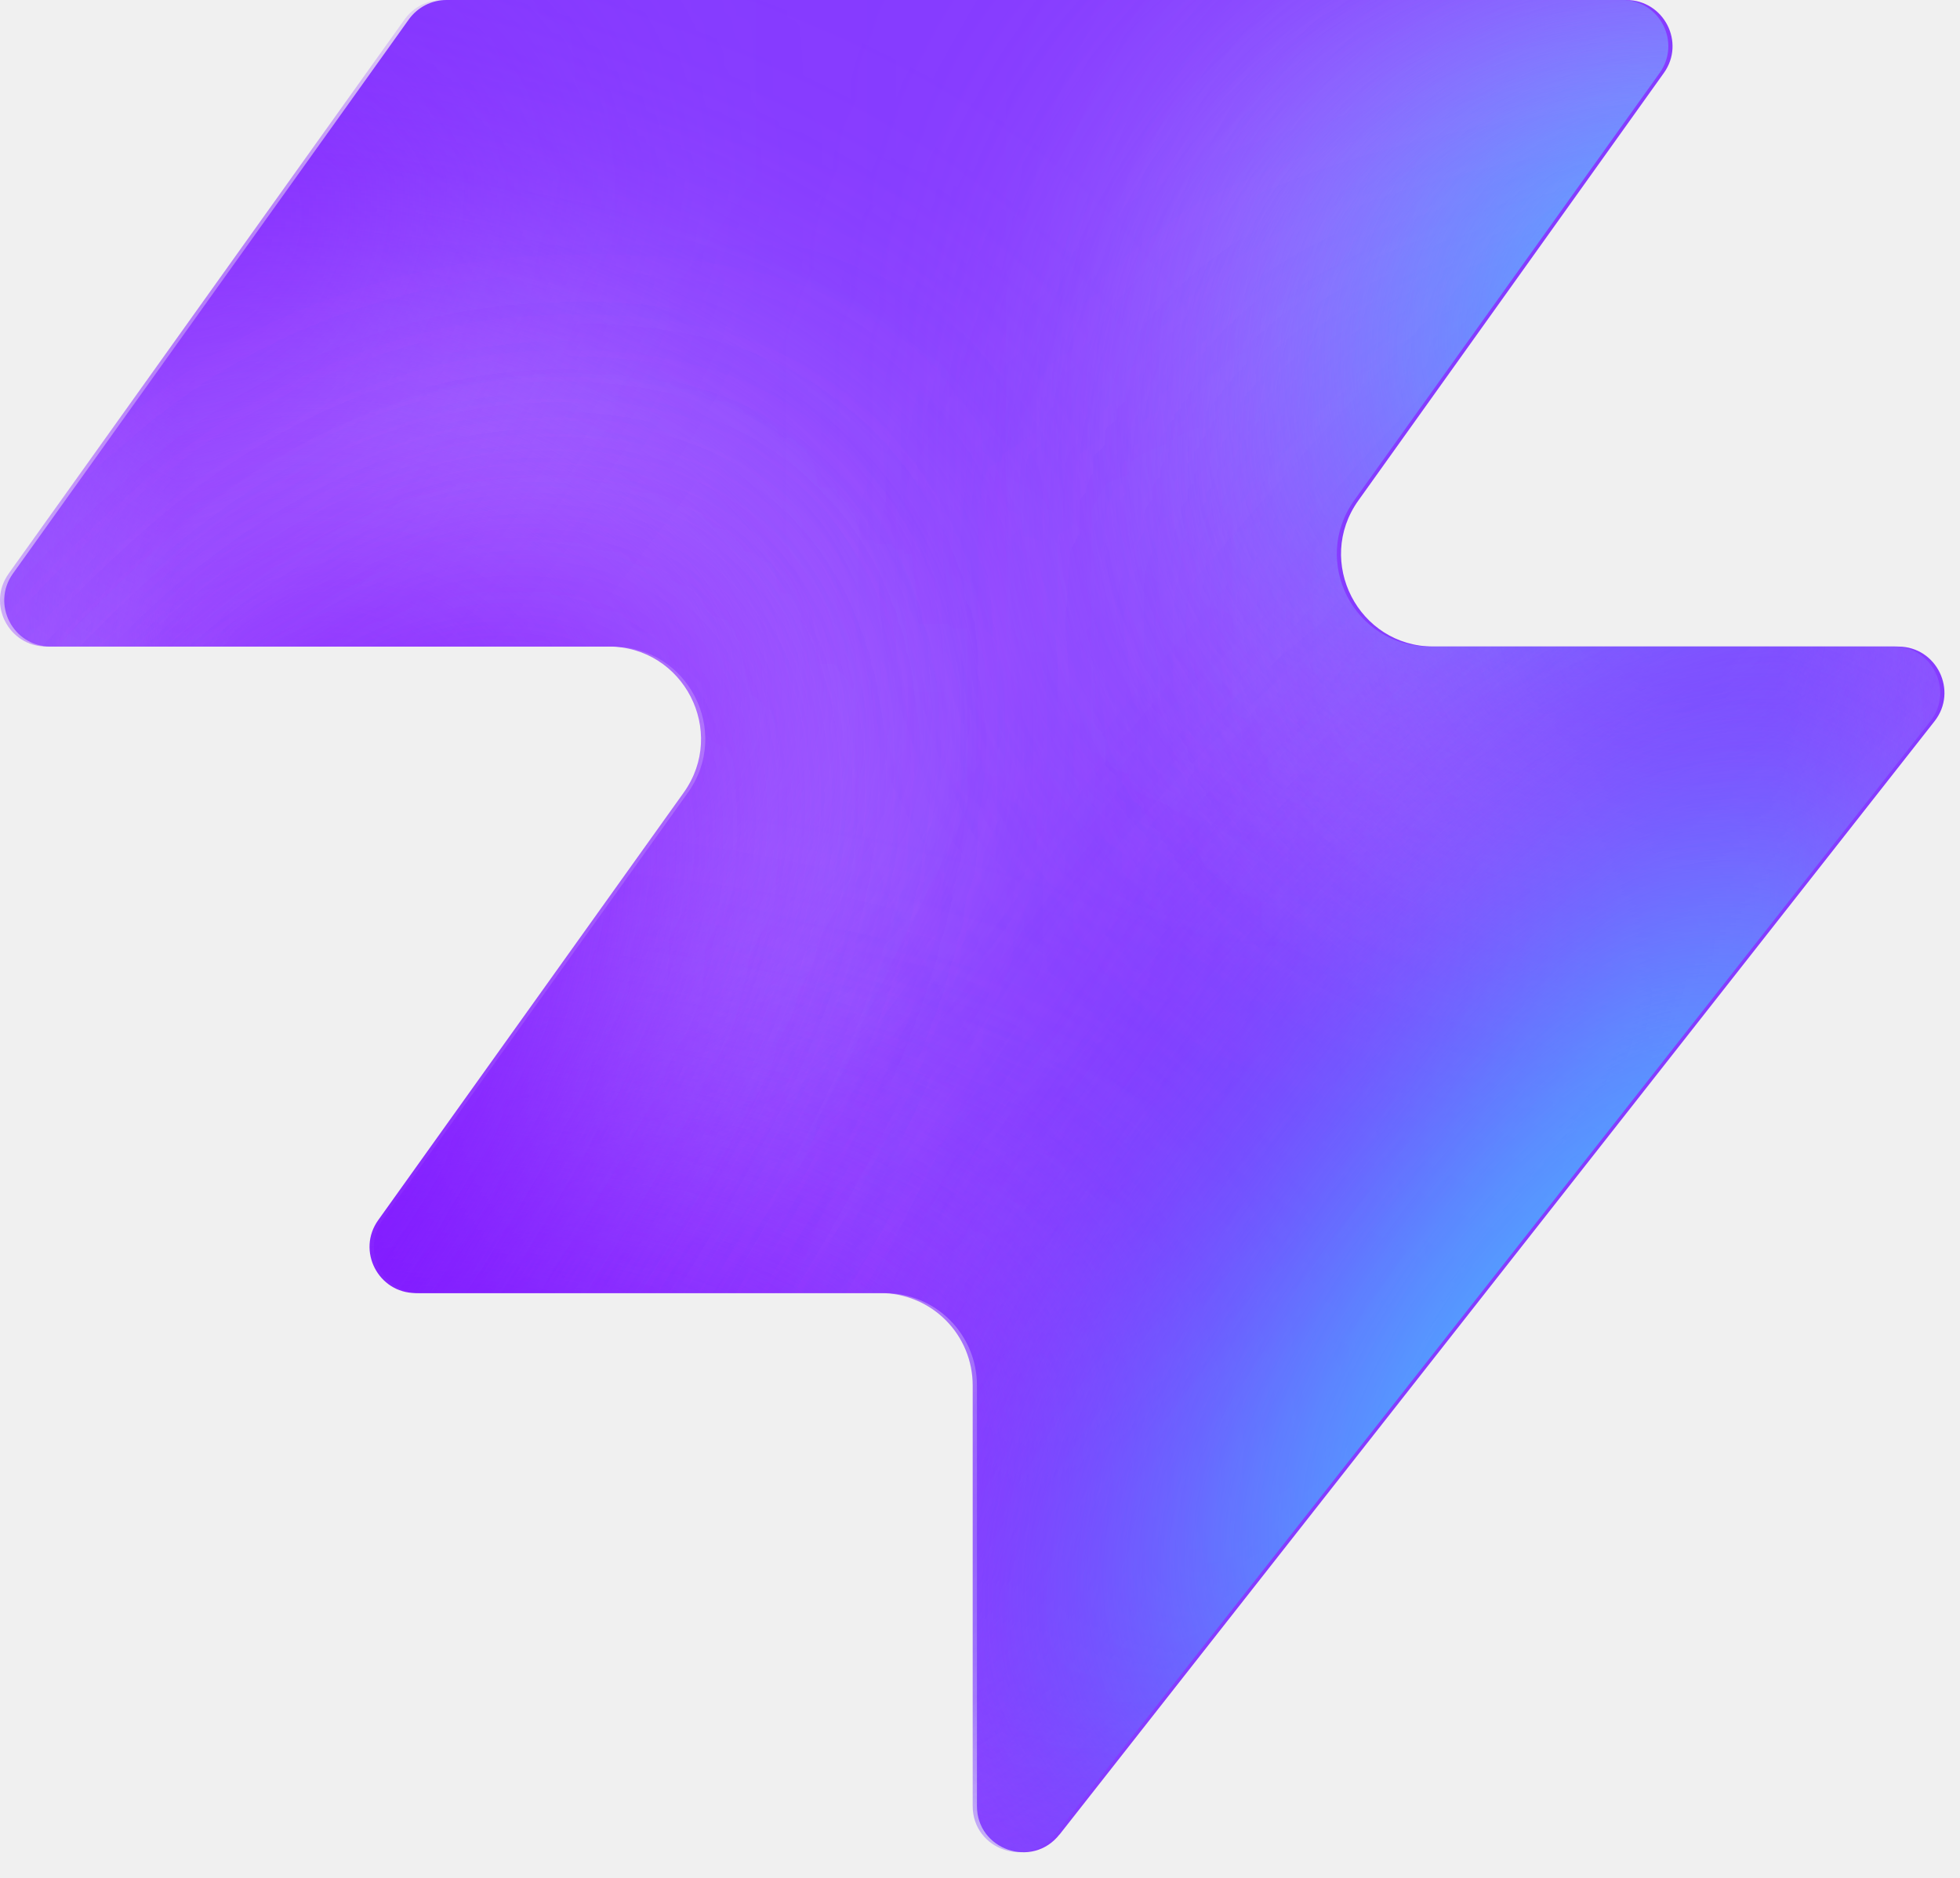
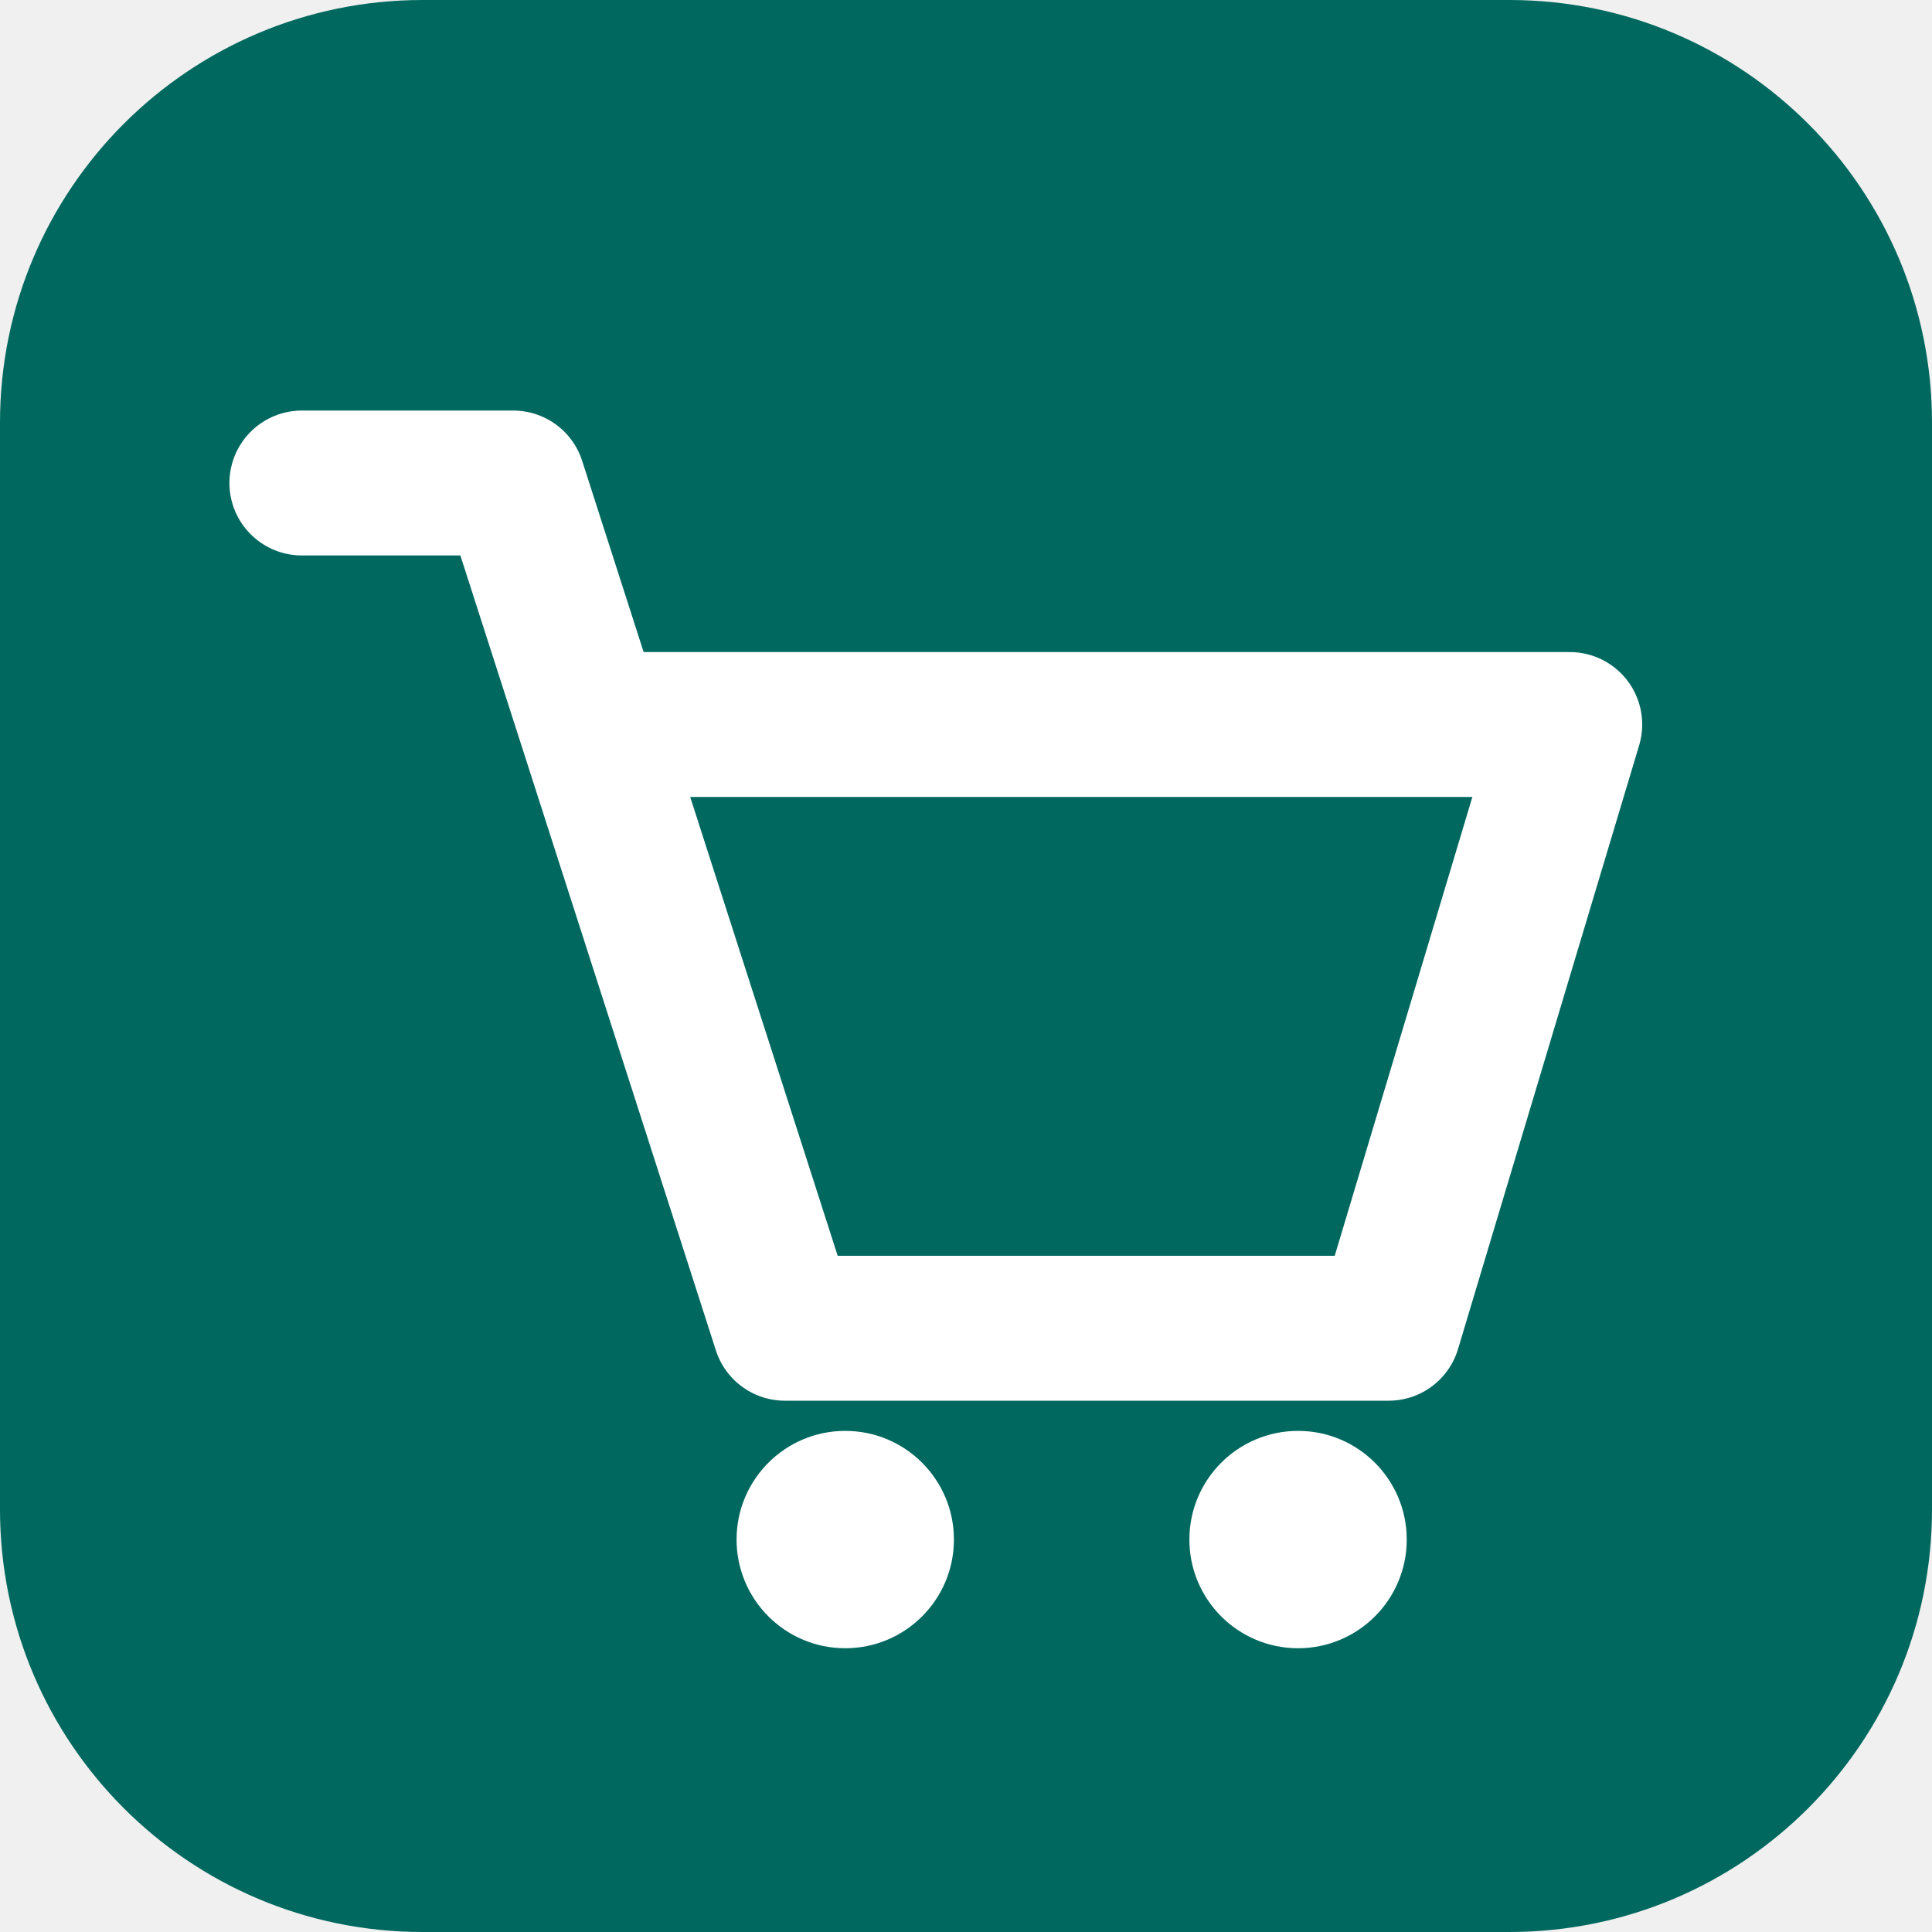
- <svg xmlns="http://www.w3.org/2000/svg" width="48" height="46" fill="none" viewBox="0 0 48 46">
-   <path fill="#863bff" d="M25.946 44.938c-.664.845-2.021.375-2.021-.698V33.937a2.26 2.26 0 0 0-2.262-2.262H10.287c-.92 0-1.456-1.04-.92-1.788l7.48-10.471c1.07-1.497 0-3.578-1.842-3.578H1.237c-.92 0-1.456-1.04-.92-1.788L10.013.474c.214-.297.556-.474.92-.474h28.894c.92 0 1.456 1.04.92 1.788l-7.48 10.471c-1.07 1.498 0 3.579 1.842 3.579h11.377c.943 0 1.473 1.088.89 1.83L25.947 44.94z" style="fill:#863bff;fill:color(display-p3 .525 .23 1);fill-opacity:1" />
-   <mask id="a" width="48" height="46" x="0" y="0" maskUnits="userSpaceOnUse" style="mask-type:alpha">
-     <path fill="#000" d="M25.842 44.938c-.664.844-2.021.375-2.021-.698V33.937a2.26 2.26 0 0 0-2.262-2.262H10.183c-.92 0-1.456-1.04-.92-1.788l7.48-10.471c1.07-1.498 0-3.579-1.842-3.579H1.133c-.92 0-1.456-1.04-.92-1.787L9.91.473c.214-.297.556-.474.92-.474h28.894c.92 0 1.456 1.04.92 1.788l-7.48 10.471c-1.07 1.498 0 3.578 1.842 3.578h11.377c.943 0 1.473 1.088.89 1.832L25.843 44.94z" style="fill:#000;fill-opacity:1" />
-   </mask>
-   <g mask="url(#a)">
-     <g filter="url(#b)">
-       <ellipse cx="5.508" cy="14.704" fill="#ede6ff" rx="5.508" ry="14.704" style="fill:#ede6ff;fill:color(display-p3 .927 .903 1);fill-opacity:1" transform="matrix(.00324 1 1 -.00324 -4.47 31.516)" />
-     </g>
-     <g filter="url(#c)">
-       <ellipse cx="10.399" cy="29.851" fill="#ede6ff" rx="10.399" ry="29.851" style="fill:#ede6ff;fill:color(display-p3 .927 .903 1);fill-opacity:1" transform="matrix(.00324 1 1 -.00324 -39.328 7.883)" />
-     </g>
-     <g filter="url(#d)">
-       <ellipse cx="5.508" cy="30.487" fill="#7e14ff" rx="5.508" ry="30.487" style="fill:#7e14ff;fill:color(display-p3 .492 .077 1);fill-opacity:1" transform="rotate(89.814 -25.913 -14.639)scale(1 -1)" />
-     </g>
-     <g filter="url(#e)">
-       <ellipse cx="5.508" cy="30.599" fill="#7e14ff" rx="5.508" ry="30.599" style="fill:#7e14ff;fill:color(display-p3 .492 .077 1);fill-opacity:1" transform="rotate(89.814 -32.644 -3.334)scale(1 -1)" />
-     </g>
-     <g filter="url(#f)">
-       <ellipse cx="5.508" cy="30.599" fill="#7e14ff" rx="5.508" ry="30.599" style="fill:#7e14ff;fill:color(display-p3 .492 .077 1);fill-opacity:1" transform="matrix(.00324 1 1 -.00324 -34.34 30.47)" />
-     </g>
-     <g filter="url(#g)">
-       <ellipse cx="14.072" cy="22.078" fill="#ede6ff" rx="14.072" ry="22.078" style="fill:#ede6ff;fill:color(display-p3 .927 .903 1);fill-opacity:1" transform="rotate(93.35 24.506 48.493)scale(-1 1)" />
-     </g>
-     <g filter="url(#h)">
-       <ellipse cx="3.47" cy="21.501" fill="#7e14ff" rx="3.47" ry="21.501" style="fill:#7e14ff;fill:color(display-p3 .492 .077 1);fill-opacity:1" transform="rotate(89.009 28.708 47.59)scale(-1 1)" />
-     </g>
-     <g filter="url(#i)">
-       <ellipse cx="3.47" cy="21.501" fill="#7e14ff" rx="3.47" ry="21.501" style="fill:#7e14ff;fill:color(display-p3 .492 .077 1);fill-opacity:1" transform="rotate(89.009 28.708 47.59)scale(-1 1)" />
-     </g>
-     <g filter="url(#j)">
-       <ellipse cx=".387" cy="8.972" fill="#7e14ff" rx="4.407" ry="29.108" style="fill:#7e14ff;fill:color(display-p3 .492 .077 1);fill-opacity:1" transform="rotate(39.51 .387 8.972)" />
-     </g>
-     <g filter="url(#k)">
-       <ellipse cx="47.523" cy="-6.092" fill="#7e14ff" rx="4.407" ry="29.108" style="fill:#7e14ff;fill:color(display-p3 .492 .077 1);fill-opacity:1" transform="rotate(37.892 47.523 -6.092)" />
-     </g>
-     <g filter="url(#l)">
-       <ellipse cx="41.412" cy="6.333" fill="#47bfff" rx="5.971" ry="9.665" style="fill:#47bfff;fill:color(display-p3 .28 .748 1);fill-opacity:1" transform="rotate(37.892 41.412 6.333)" />
-     </g>
-     <g filter="url(#m)">
-       <ellipse cx="-1.879" cy="38.332" fill="#7e14ff" rx="4.407" ry="29.108" style="fill:#7e14ff;fill:color(display-p3 .492 .077 1);fill-opacity:1" transform="rotate(37.892 -1.88 38.332)" />
-     </g>
-     <g filter="url(#n)">
-       <ellipse cx="-1.879" cy="38.332" fill="#7e14ff" rx="4.407" ry="29.108" style="fill:#7e14ff;fill:color(display-p3 .492 .077 1);fill-opacity:1" transform="rotate(37.892 -1.88 38.332)" />
-     </g>
-     <g filter="url(#o)">
-       <ellipse cx="35.651" cy="29.907" fill="#7e14ff" rx="4.407" ry="29.108" style="fill:#7e14ff;fill:color(display-p3 .492 .077 1);fill-opacity:1" transform="rotate(37.892 35.651 29.907)" />
-     </g>
-     <g filter="url(#p)">
-       <ellipse cx="38.418" cy="32.4" fill="#47bfff" rx="5.971" ry="15.297" style="fill:#47bfff;fill:color(display-p3 .28 .748 1);fill-opacity:1" transform="rotate(37.892 38.418 32.4)" />
-     </g>
-   </g>
-   <defs>
-     <filter id="b" width="60.045" height="41.654" x="-19.77" y="16.149" color-interpolation-filters="sRGB" filterUnits="userSpaceOnUse">
-       <feFlood flood-opacity="0" result="BackgroundImageFix" />
-       <feBlend in="SourceGraphic" in2="BackgroundImageFix" result="shape" />
-       <feGaussianBlur result="effect1_foregroundBlur_2002_17158" stdDeviation="7.659" />
-     </filter>
-     <filter id="c" width="90.34" height="51.437" x="-54.613" y="-7.533" color-interpolation-filters="sRGB" filterUnits="userSpaceOnUse">
-       <feFlood flood-opacity="0" result="BackgroundImageFix" />
-       <feBlend in="SourceGraphic" in2="BackgroundImageFix" result="shape" />
-       <feGaussianBlur result="effect1_foregroundBlur_2002_17158" stdDeviation="7.659" />
-     </filter>
-     <filter id="d" width="79.355" height="29.4" x="-49.64" y="2.03" color-interpolation-filters="sRGB" filterUnits="userSpaceOnUse">
-       <feFlood flood-opacity="0" result="BackgroundImageFix" />
-       <feBlend in="SourceGraphic" in2="BackgroundImageFix" result="shape" />
-       <feGaussianBlur result="effect1_foregroundBlur_2002_17158" stdDeviation="4.596" />
-     </filter>
-     <filter id="e" width="79.579" height="29.4" x="-45.045" y="20.029" color-interpolation-filters="sRGB" filterUnits="userSpaceOnUse">
-       <feFlood flood-opacity="0" result="BackgroundImageFix" />
-       <feBlend in="SourceGraphic" in2="BackgroundImageFix" result="shape" />
-       <feGaussianBlur result="effect1_foregroundBlur_2002_17158" stdDeviation="4.596" />
-     </filter>
-     <filter id="f" width="79.579" height="29.4" x="-43.513" y="21.178" color-interpolation-filters="sRGB" filterUnits="userSpaceOnUse">
-       <feFlood flood-opacity="0" result="BackgroundImageFix" />
-       <feBlend in="SourceGraphic" in2="BackgroundImageFix" result="shape" />
-       <feGaussianBlur result="effect1_foregroundBlur_2002_17158" stdDeviation="4.596" />
-     </filter>
-     <filter id="g" width="74.749" height="58.852" x="15.756" y="-17.901" color-interpolation-filters="sRGB" filterUnits="userSpaceOnUse">
-       <feFlood flood-opacity="0" result="BackgroundImageFix" />
-       <feBlend in="SourceGraphic" in2="BackgroundImageFix" result="shape" />
-       <feGaussianBlur result="effect1_foregroundBlur_2002_17158" stdDeviation="7.659" />
-     </filter>
-     <filter id="h" width="61.377" height="25.362" x="23.548" y="2.284" color-interpolation-filters="sRGB" filterUnits="userSpaceOnUse">
-       <feFlood flood-opacity="0" result="BackgroundImageFix" />
-       <feBlend in="SourceGraphic" in2="BackgroundImageFix" result="shape" />
-       <feGaussianBlur result="effect1_foregroundBlur_2002_17158" stdDeviation="4.596" />
-     </filter>
-     <filter id="i" width="61.377" height="25.362" x="23.548" y="2.284" color-interpolation-filters="sRGB" filterUnits="userSpaceOnUse">
-       <feFlood flood-opacity="0" result="BackgroundImageFix" />
-       <feBlend in="SourceGraphic" in2="BackgroundImageFix" result="shape" />
-       <feGaussianBlur result="effect1_foregroundBlur_2002_17158" stdDeviation="4.596" />
-     </filter>
-     <filter id="j" width="56.045" height="63.649" x="-27.636" y="-22.853" color-interpolation-filters="sRGB" filterUnits="userSpaceOnUse">
-       <feFlood flood-opacity="0" result="BackgroundImageFix" />
-       <feBlend in="SourceGraphic" in2="BackgroundImageFix" result="shape" />
-       <feGaussianBlur result="effect1_foregroundBlur_2002_17158" stdDeviation="4.596" />
-     </filter>
-     <filter id="k" width="54.814" height="64.646" x="20.116" y="-38.415" color-interpolation-filters="sRGB" filterUnits="userSpaceOnUse">
-       <feFlood flood-opacity="0" result="BackgroundImageFix" />
-       <feBlend in="SourceGraphic" in2="BackgroundImageFix" result="shape" />
-       <feGaussianBlur result="effect1_foregroundBlur_2002_17158" stdDeviation="4.596" />
-     </filter>
-     <filter id="l" width="33.541" height="35.313" x="24.641" y="-11.323" color-interpolation-filters="sRGB" filterUnits="userSpaceOnUse">
-       <feFlood flood-opacity="0" result="BackgroundImageFix" />
-       <feBlend in="SourceGraphic" in2="BackgroundImageFix" result="shape" />
-       <feGaussianBlur result="effect1_foregroundBlur_2002_17158" stdDeviation="4.596" />
-     </filter>
-     <filter id="m" width="54.814" height="64.646" x="-29.286" y="6.009" color-interpolation-filters="sRGB" filterUnits="userSpaceOnUse">
-       <feFlood flood-opacity="0" result="BackgroundImageFix" />
-       <feBlend in="SourceGraphic" in2="BackgroundImageFix" result="shape" />
-       <feGaussianBlur result="effect1_foregroundBlur_2002_17158" stdDeviation="4.596" />
-     </filter>
-     <filter id="n" width="54.814" height="64.646" x="-29.286" y="6.009" color-interpolation-filters="sRGB" filterUnits="userSpaceOnUse">
-       <feFlood flood-opacity="0" result="BackgroundImageFix" />
-       <feBlend in="SourceGraphic" in2="BackgroundImageFix" result="shape" />
-       <feGaussianBlur result="effect1_foregroundBlur_2002_17158" stdDeviation="4.596" />
-     </filter>
-     <filter id="o" width="54.814" height="64.646" x="8.244" y="-2.416" color-interpolation-filters="sRGB" filterUnits="userSpaceOnUse">
-       <feFlood flood-opacity="0" result="BackgroundImageFix" />
-       <feBlend in="SourceGraphic" in2="BackgroundImageFix" result="shape" />
-       <feGaussianBlur result="effect1_foregroundBlur_2002_17158" stdDeviation="4.596" />
-     </filter>
-     <filter id="p" width="39.409" height="43.623" x="18.713" y="10.588" color-interpolation-filters="sRGB" filterUnits="userSpaceOnUse">
-       <feFlood flood-opacity="0" result="BackgroundImageFix" />
-       <feBlend in="SourceGraphic" in2="BackgroundImageFix" result="shape" />
-       <feGaussianBlur result="effect1_foregroundBlur_2002_17158" stdDeviation="4.596" />
-     </filter>
-   </defs>
+ <svg xmlns="http://www.w3.org/2000/svg" viewBox="0 0 32 32" fill="none" role="img" aria-label="ZoBazar">
+   <rect width="32" height="32" rx="7" fill="#00685f" />
+   <polyline points="5,8 8.5,8 13,22 23,22 26,12 10,12" stroke="white" stroke-width="2.4" stroke-linecap="round" stroke-linejoin="round" fill="none" />
+   <circle cx="14" cy="25.5" r="1.8" fill="white" />
+   <circle cx="21.5" cy="25.5" r="1.8" fill="white" />
</svg>
